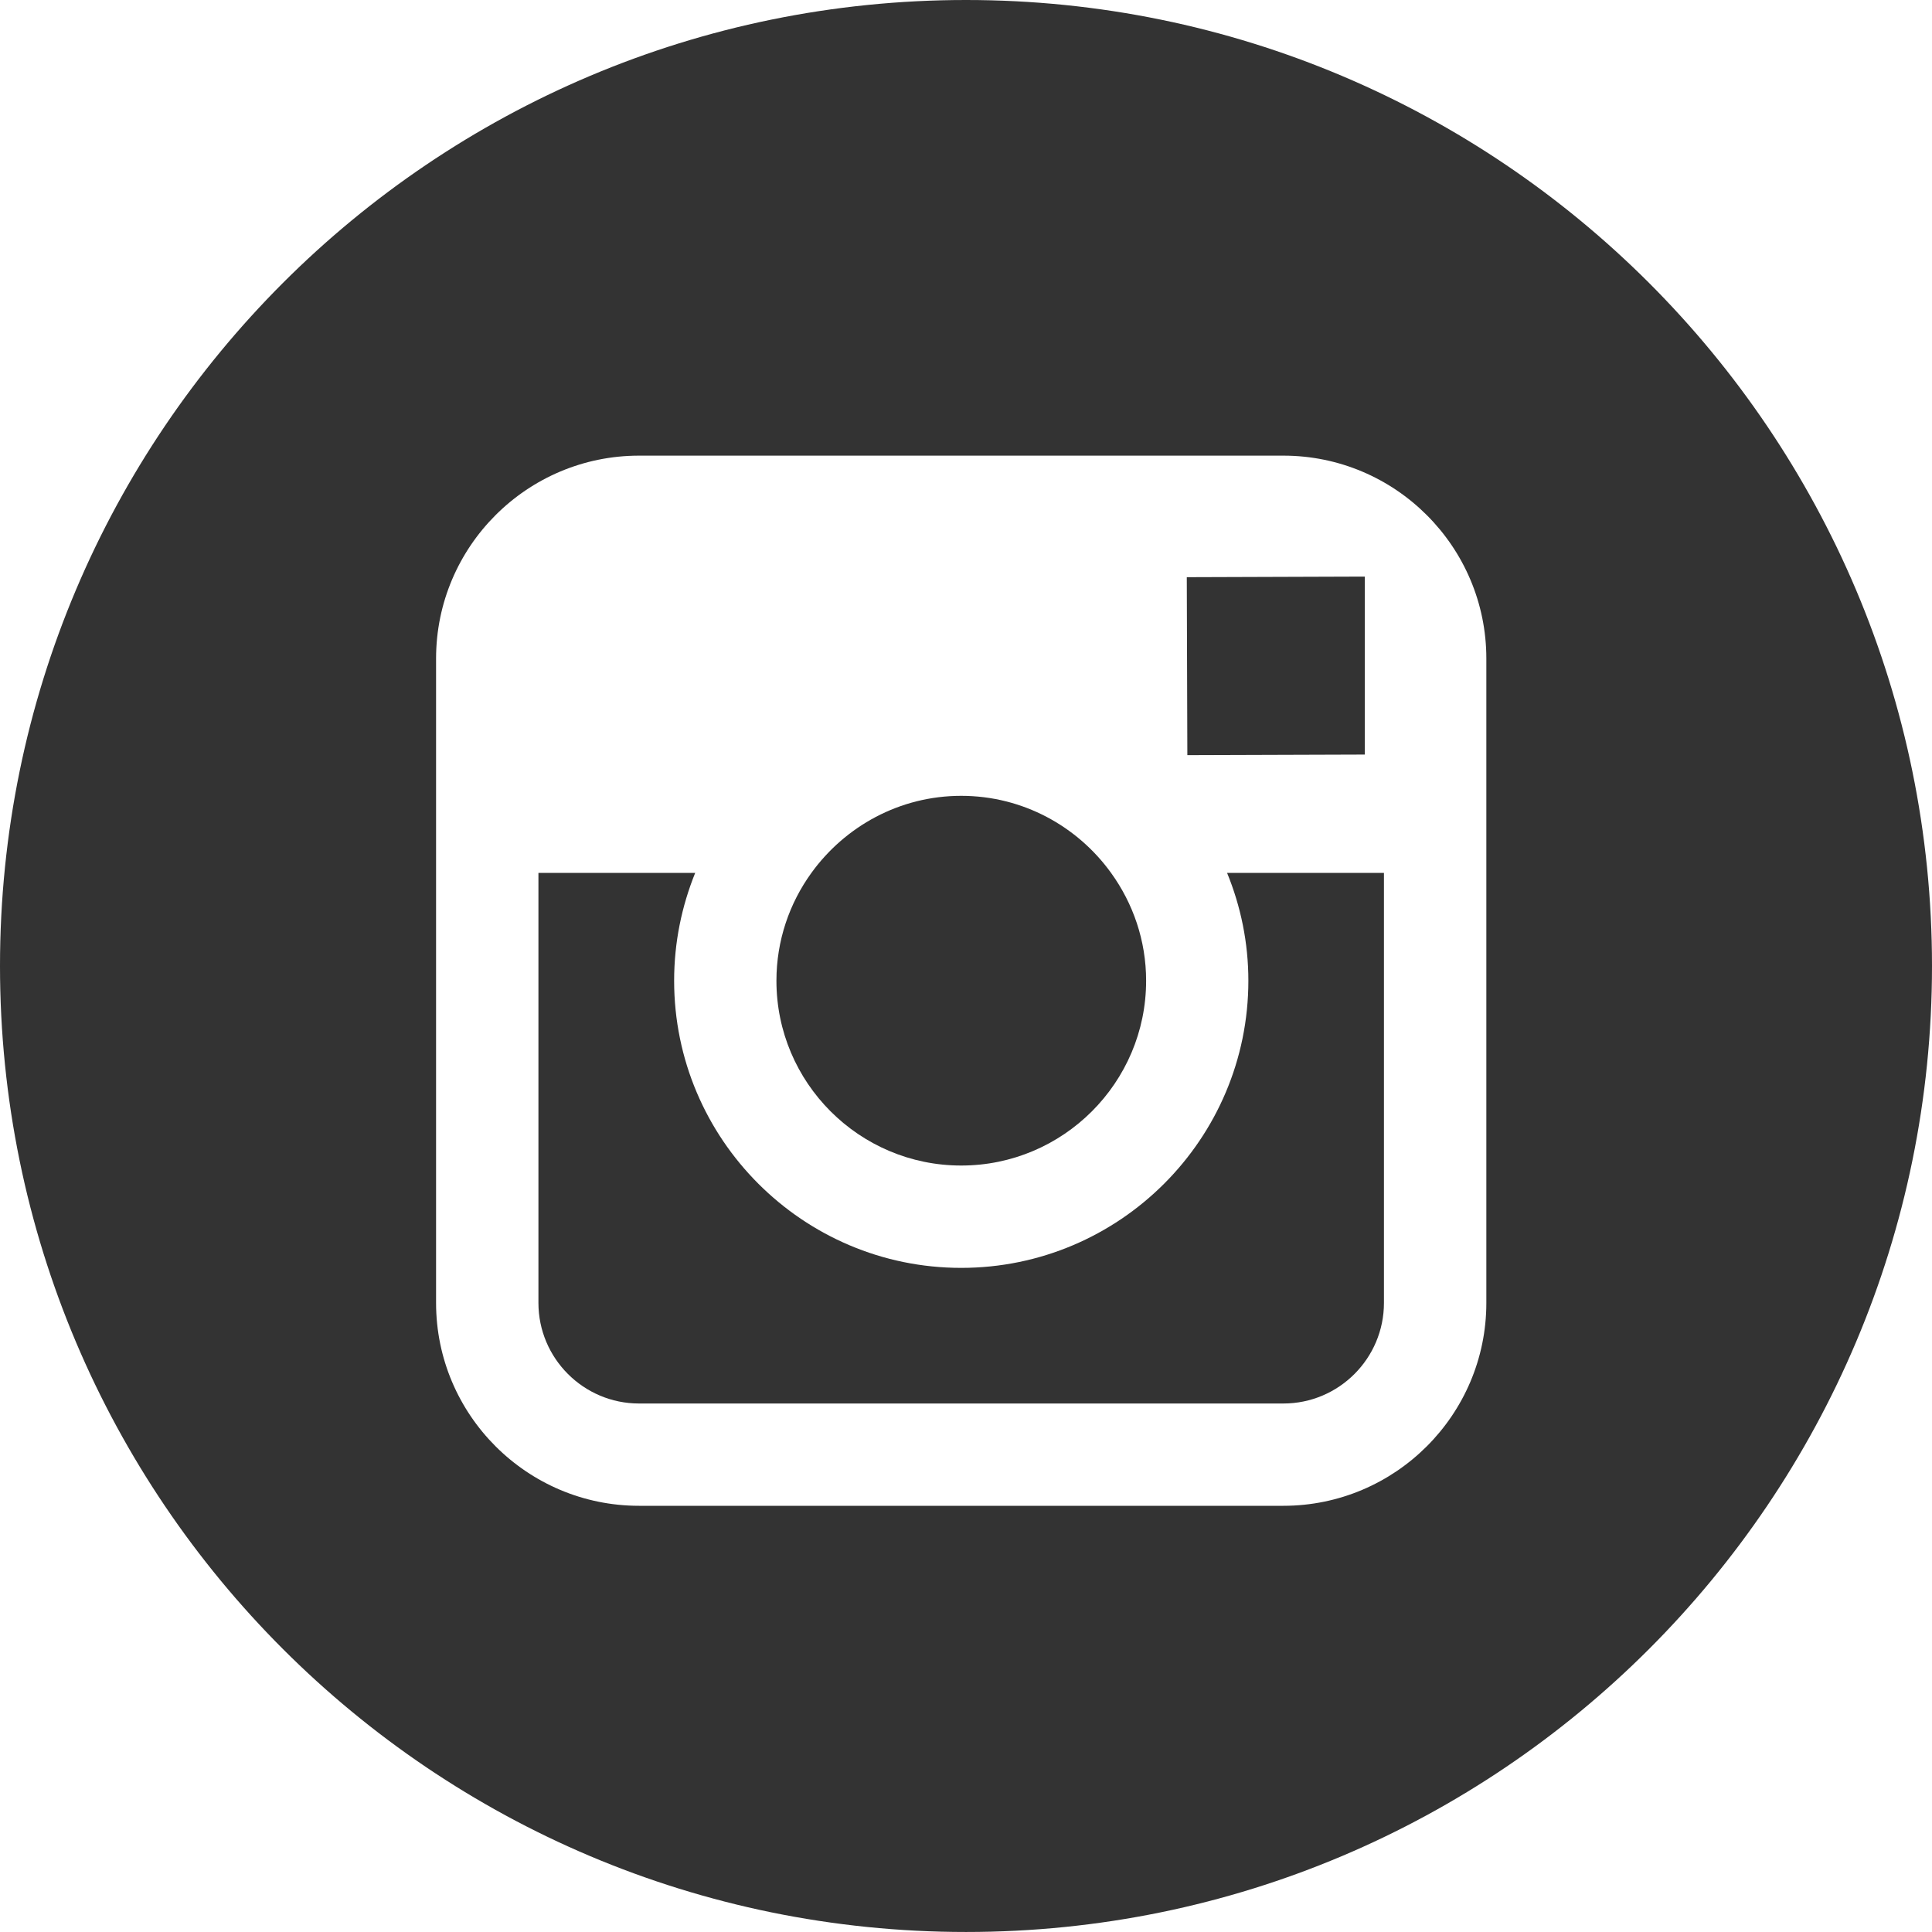
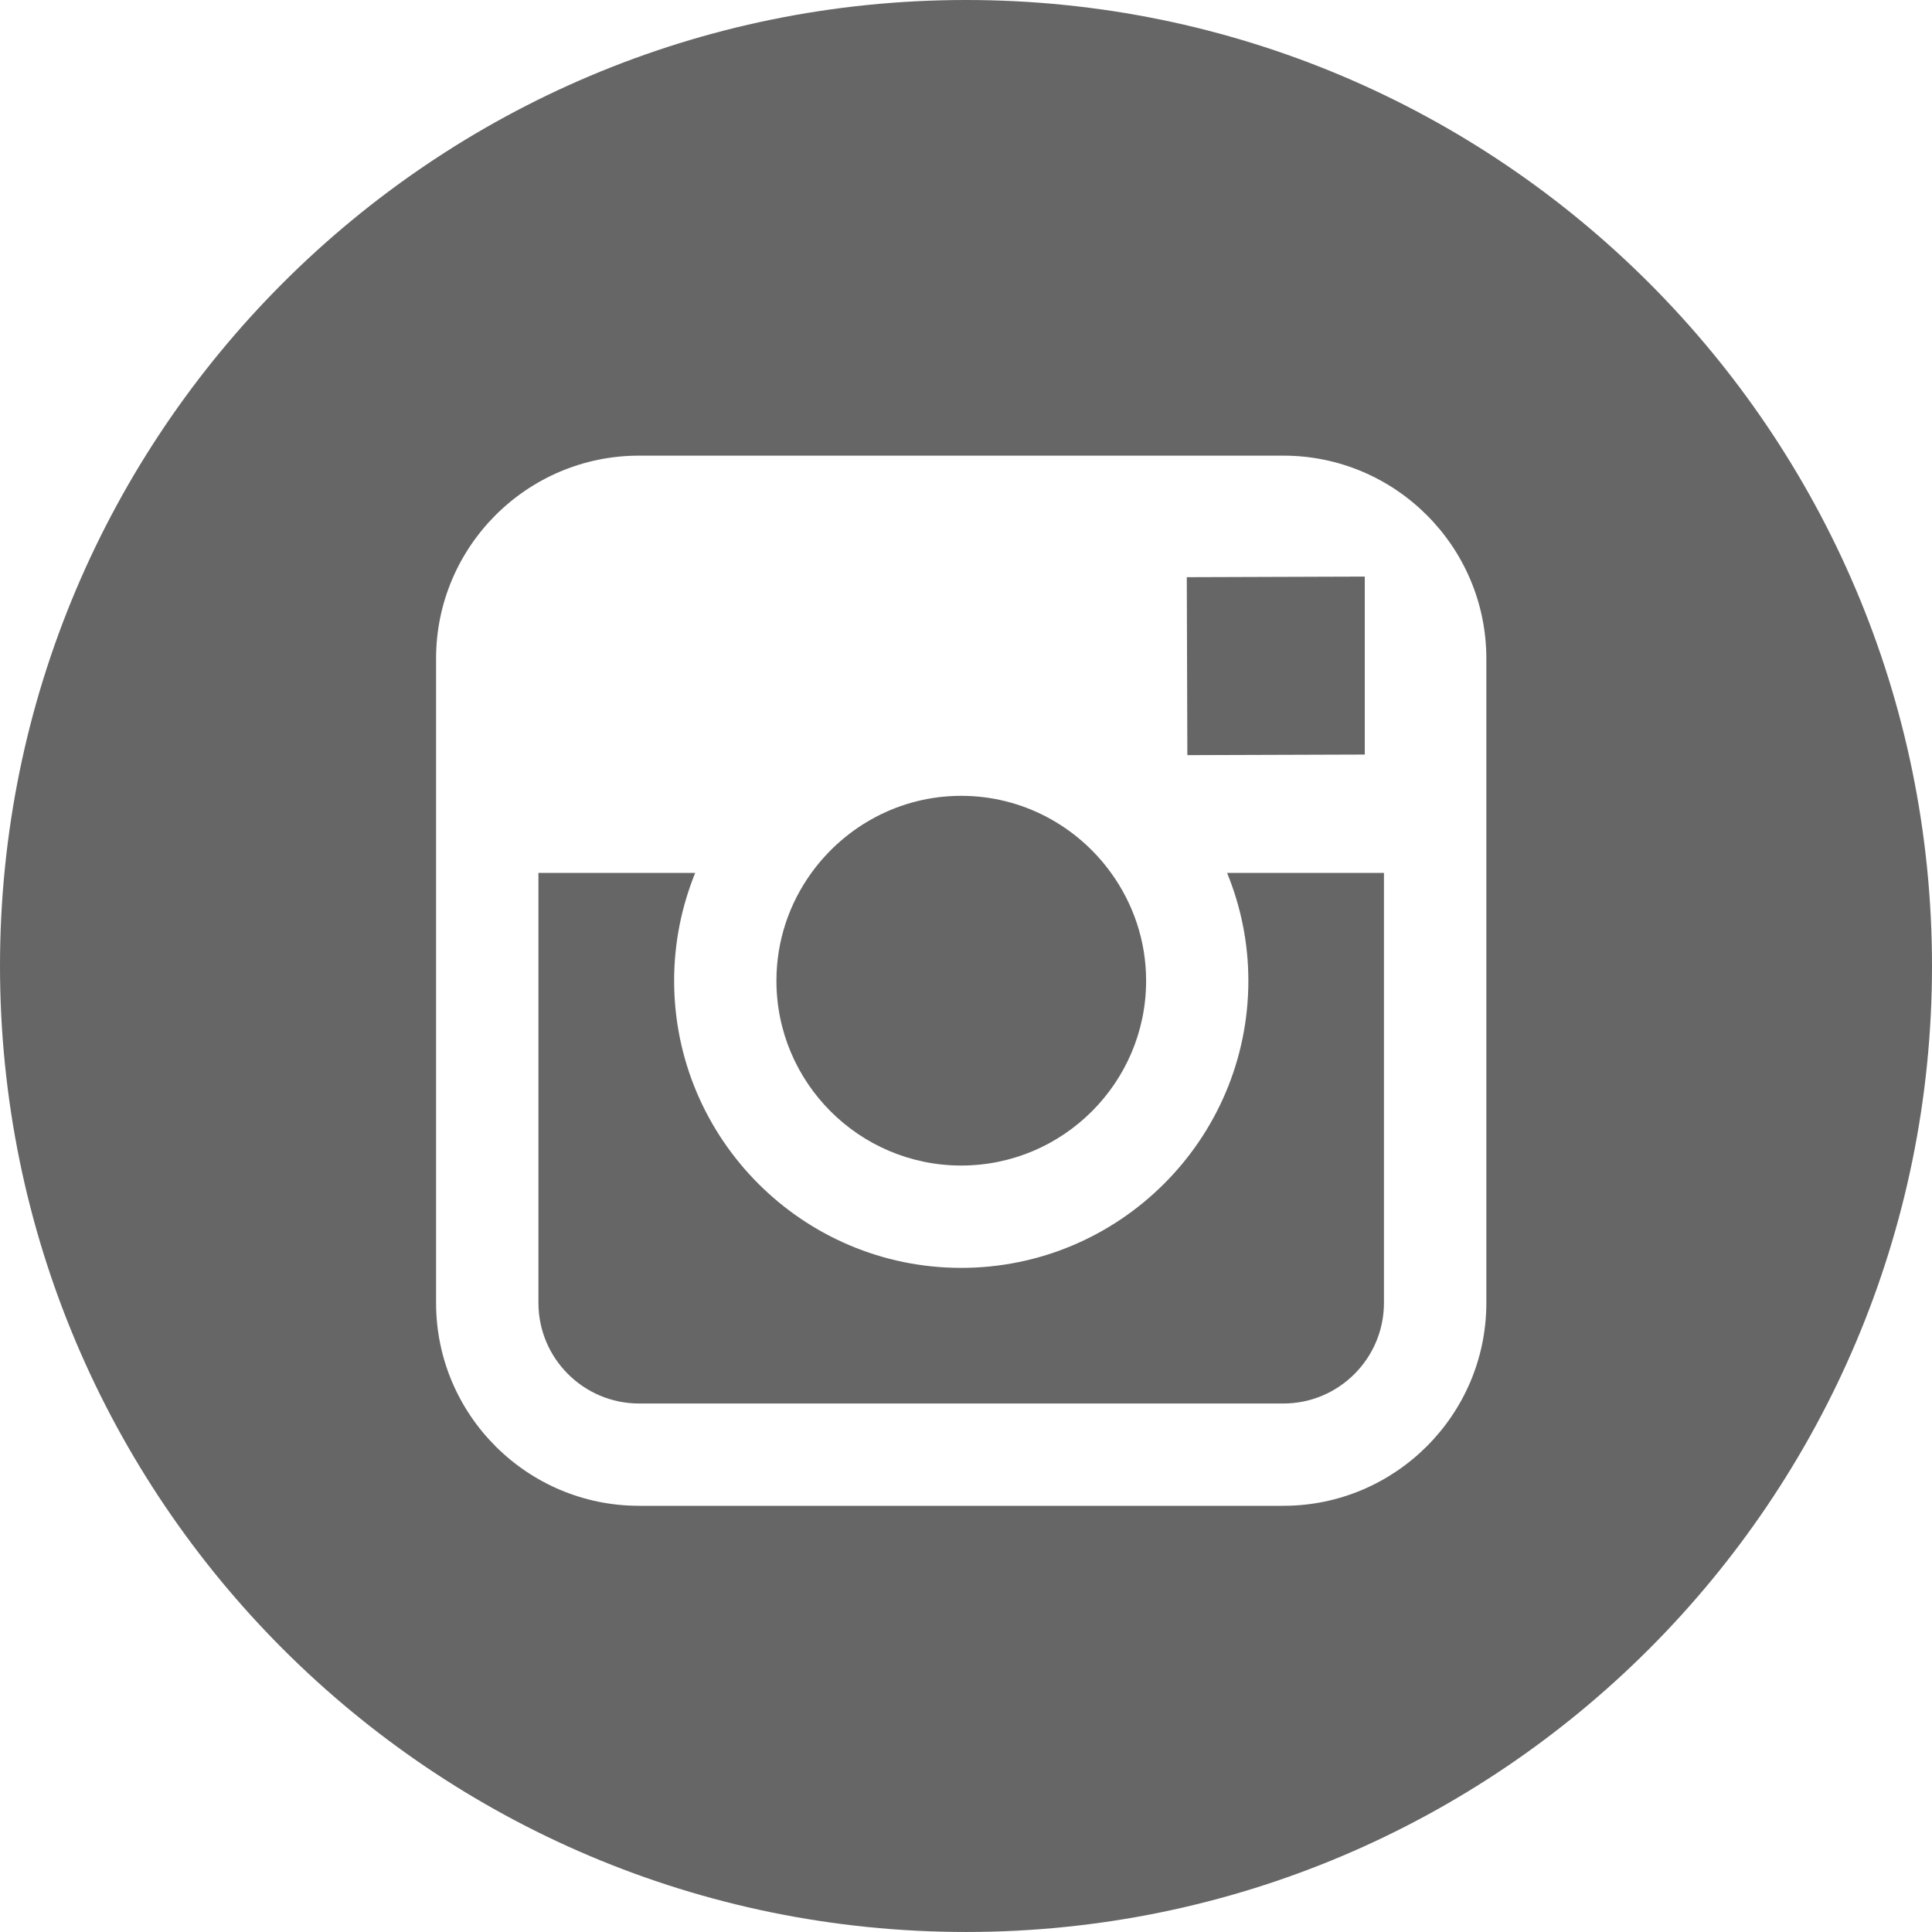
<svg xmlns="http://www.w3.org/2000/svg" version="1.1" id="Layer_1" x="0px" y="0px" width="100px" height="100px" viewBox="-21.654 -21.654 100 100" enable-background="new -21.654 -21.654 100 100" xml:space="preserve">
  <g>
-     <polygon fill="#333333" points="48.987,17.402 48.987,9.387 48.987,8.19 47.788,8.194 39.774,8.221 39.803,17.432  " />
-     <path fill="#333333" d="M28.098,38.674c5.276,0,9.571-4.291,9.571-9.566c0-2.082-0.679-4.009-1.814-5.58   c-1.735-2.407-4.565-3.99-7.756-3.99c-3.192,0-6.016,1.583-7.756,3.99c-1.135,1.57-1.809,3.498-1.809,5.58   C18.532,34.383,22.822,38.674,28.098,38.674z" />
-     <path fill="#333333" d="M28.348-21.654c-27.616,0-50.002,22.384-50.002,49.998c0,27.615,22.386,50.001,50.002,50.001   c27.611,0,49.998-22.39,49.998-50.001C78.346,0.73,55.957-21.654,28.348-21.654z M55.279,23.528v22.256   c0,5.792-4.717,10.502-10.506,10.502H11.422c-5.794,0-10.505-4.71-10.505-10.502V23.528V12.433c0-5.794,4.711-10.503,10.505-10.503   h33.351c5.79,0,10.506,4.709,10.506,10.503V23.528L55.279,23.528z" />
-     <path fill="#333333" d="M42.961,29.107c0,8.194-6.664,14.864-14.863,14.864c-8.197,0-14.859-6.67-14.859-14.864   c0-1.975,0.392-3.854,1.09-5.58H6.215v22.256c0,2.871,2.336,5.208,5.208,5.208h33.351c2.871,0,5.205-2.337,5.205-5.208V23.528   H41.86C42.566,25.253,42.961,27.134,42.961,29.107z" />
+     <polygon fill="#666666" points="48.987,17.402 48.987,9.387 48.987,8.19 47.788,8.194 39.774,8.221 39.803,17.432  " />
+     <path fill="#666666" d="M28.098,38.674c5.276,0,9.571-4.291,9.571-9.566c0-2.082-0.679-4.009-1.814-5.58   c-1.735-2.407-4.565-3.99-7.756-3.99c-3.192,0-6.016,1.583-7.756,3.99c-1.135,1.57-1.809,3.498-1.809,5.58   C18.532,34.383,22.822,38.674,28.098,38.674z" />
+     <path fill="#666666" d="M28.348-21.654c-27.616,0-50.002,22.384-50.002,49.998c0,27.615,22.386,50.001,50.002,50.001   c27.611,0,49.998-22.39,49.998-50.001C78.346,0.73,55.957-21.654,28.348-21.654z M55.279,23.528v22.256   c0,5.792-4.717,10.502-10.506,10.502H11.422c-5.794,0-10.505-4.71-10.505-10.502V23.528V12.433c0-5.794,4.711-10.503,10.505-10.503   h33.351c5.79,0,10.506,4.709,10.506,10.503V23.528L55.279,23.528z" />
+     <path fill="#666666" d="M42.961,29.107c0,8.194-6.664,14.864-14.863,14.864c-8.197,0-14.859-6.67-14.859-14.864   c0-1.975,0.392-3.854,1.09-5.58H6.215v22.256c0,2.871,2.336,5.208,5.208,5.208h33.351c2.871,0,5.205-2.337,5.205-5.208V23.528   H41.86C42.566,25.253,42.961,27.134,42.961,29.107z" />
  </g>
</svg>
